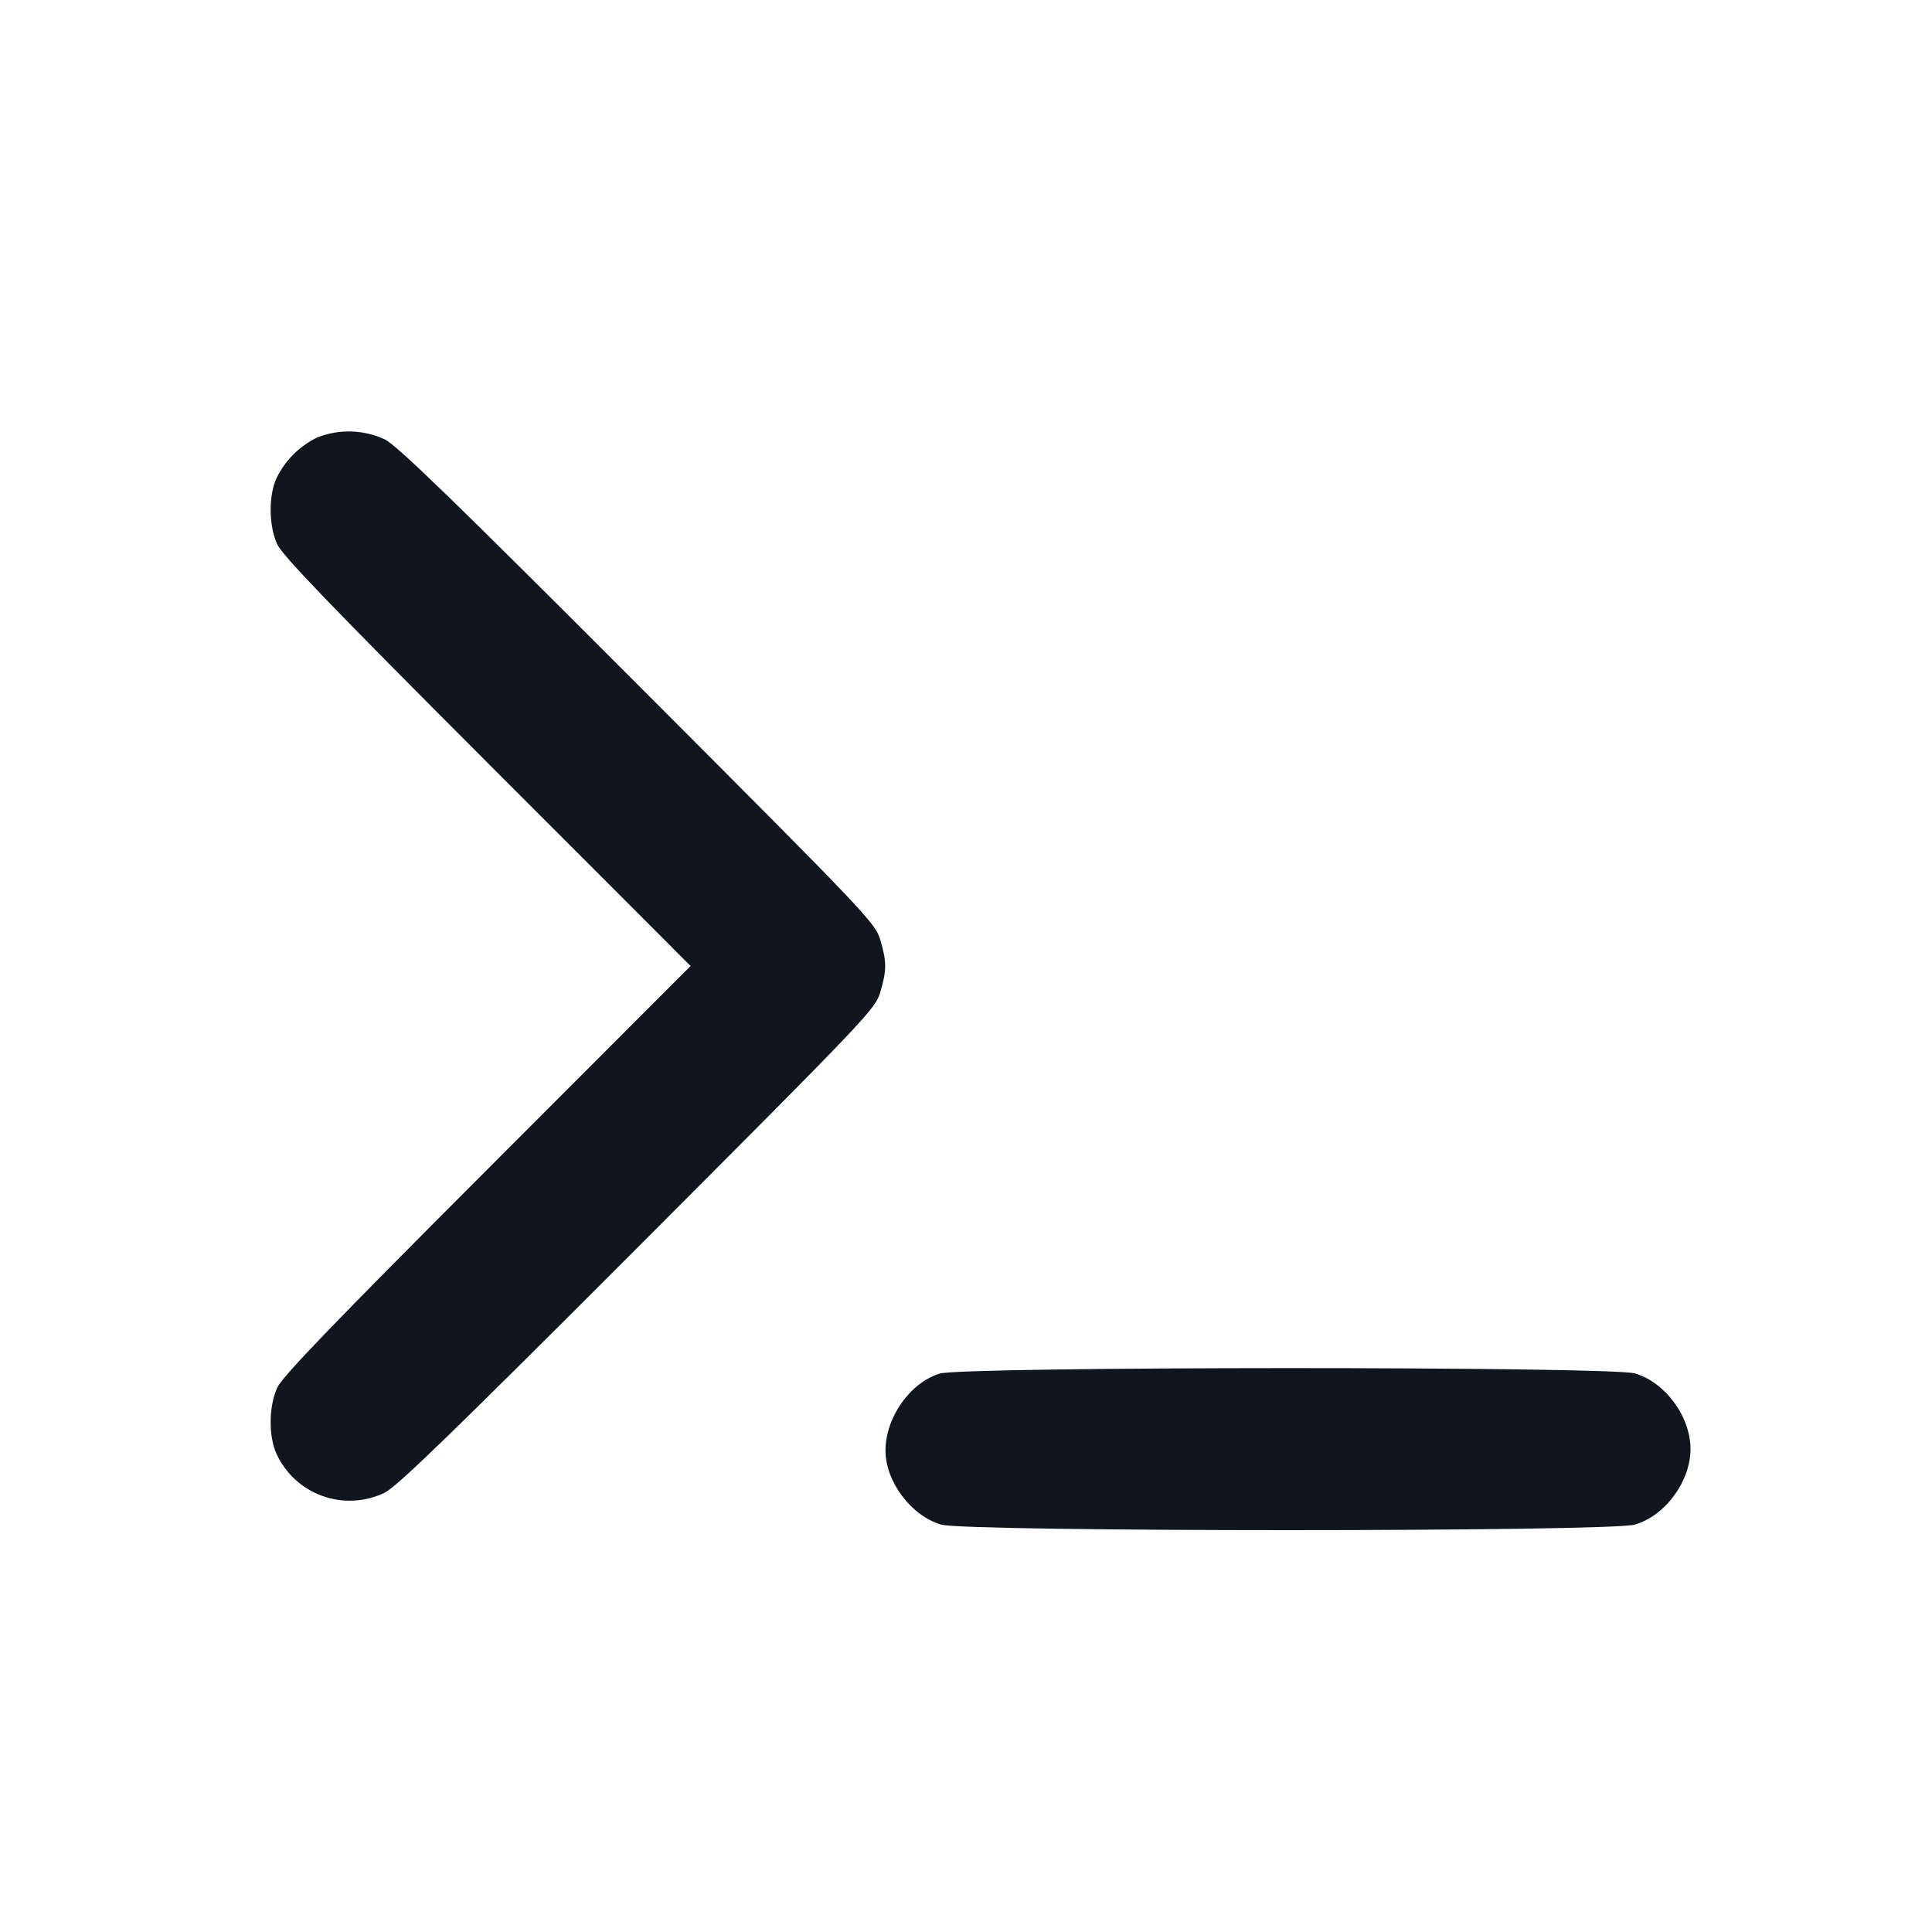
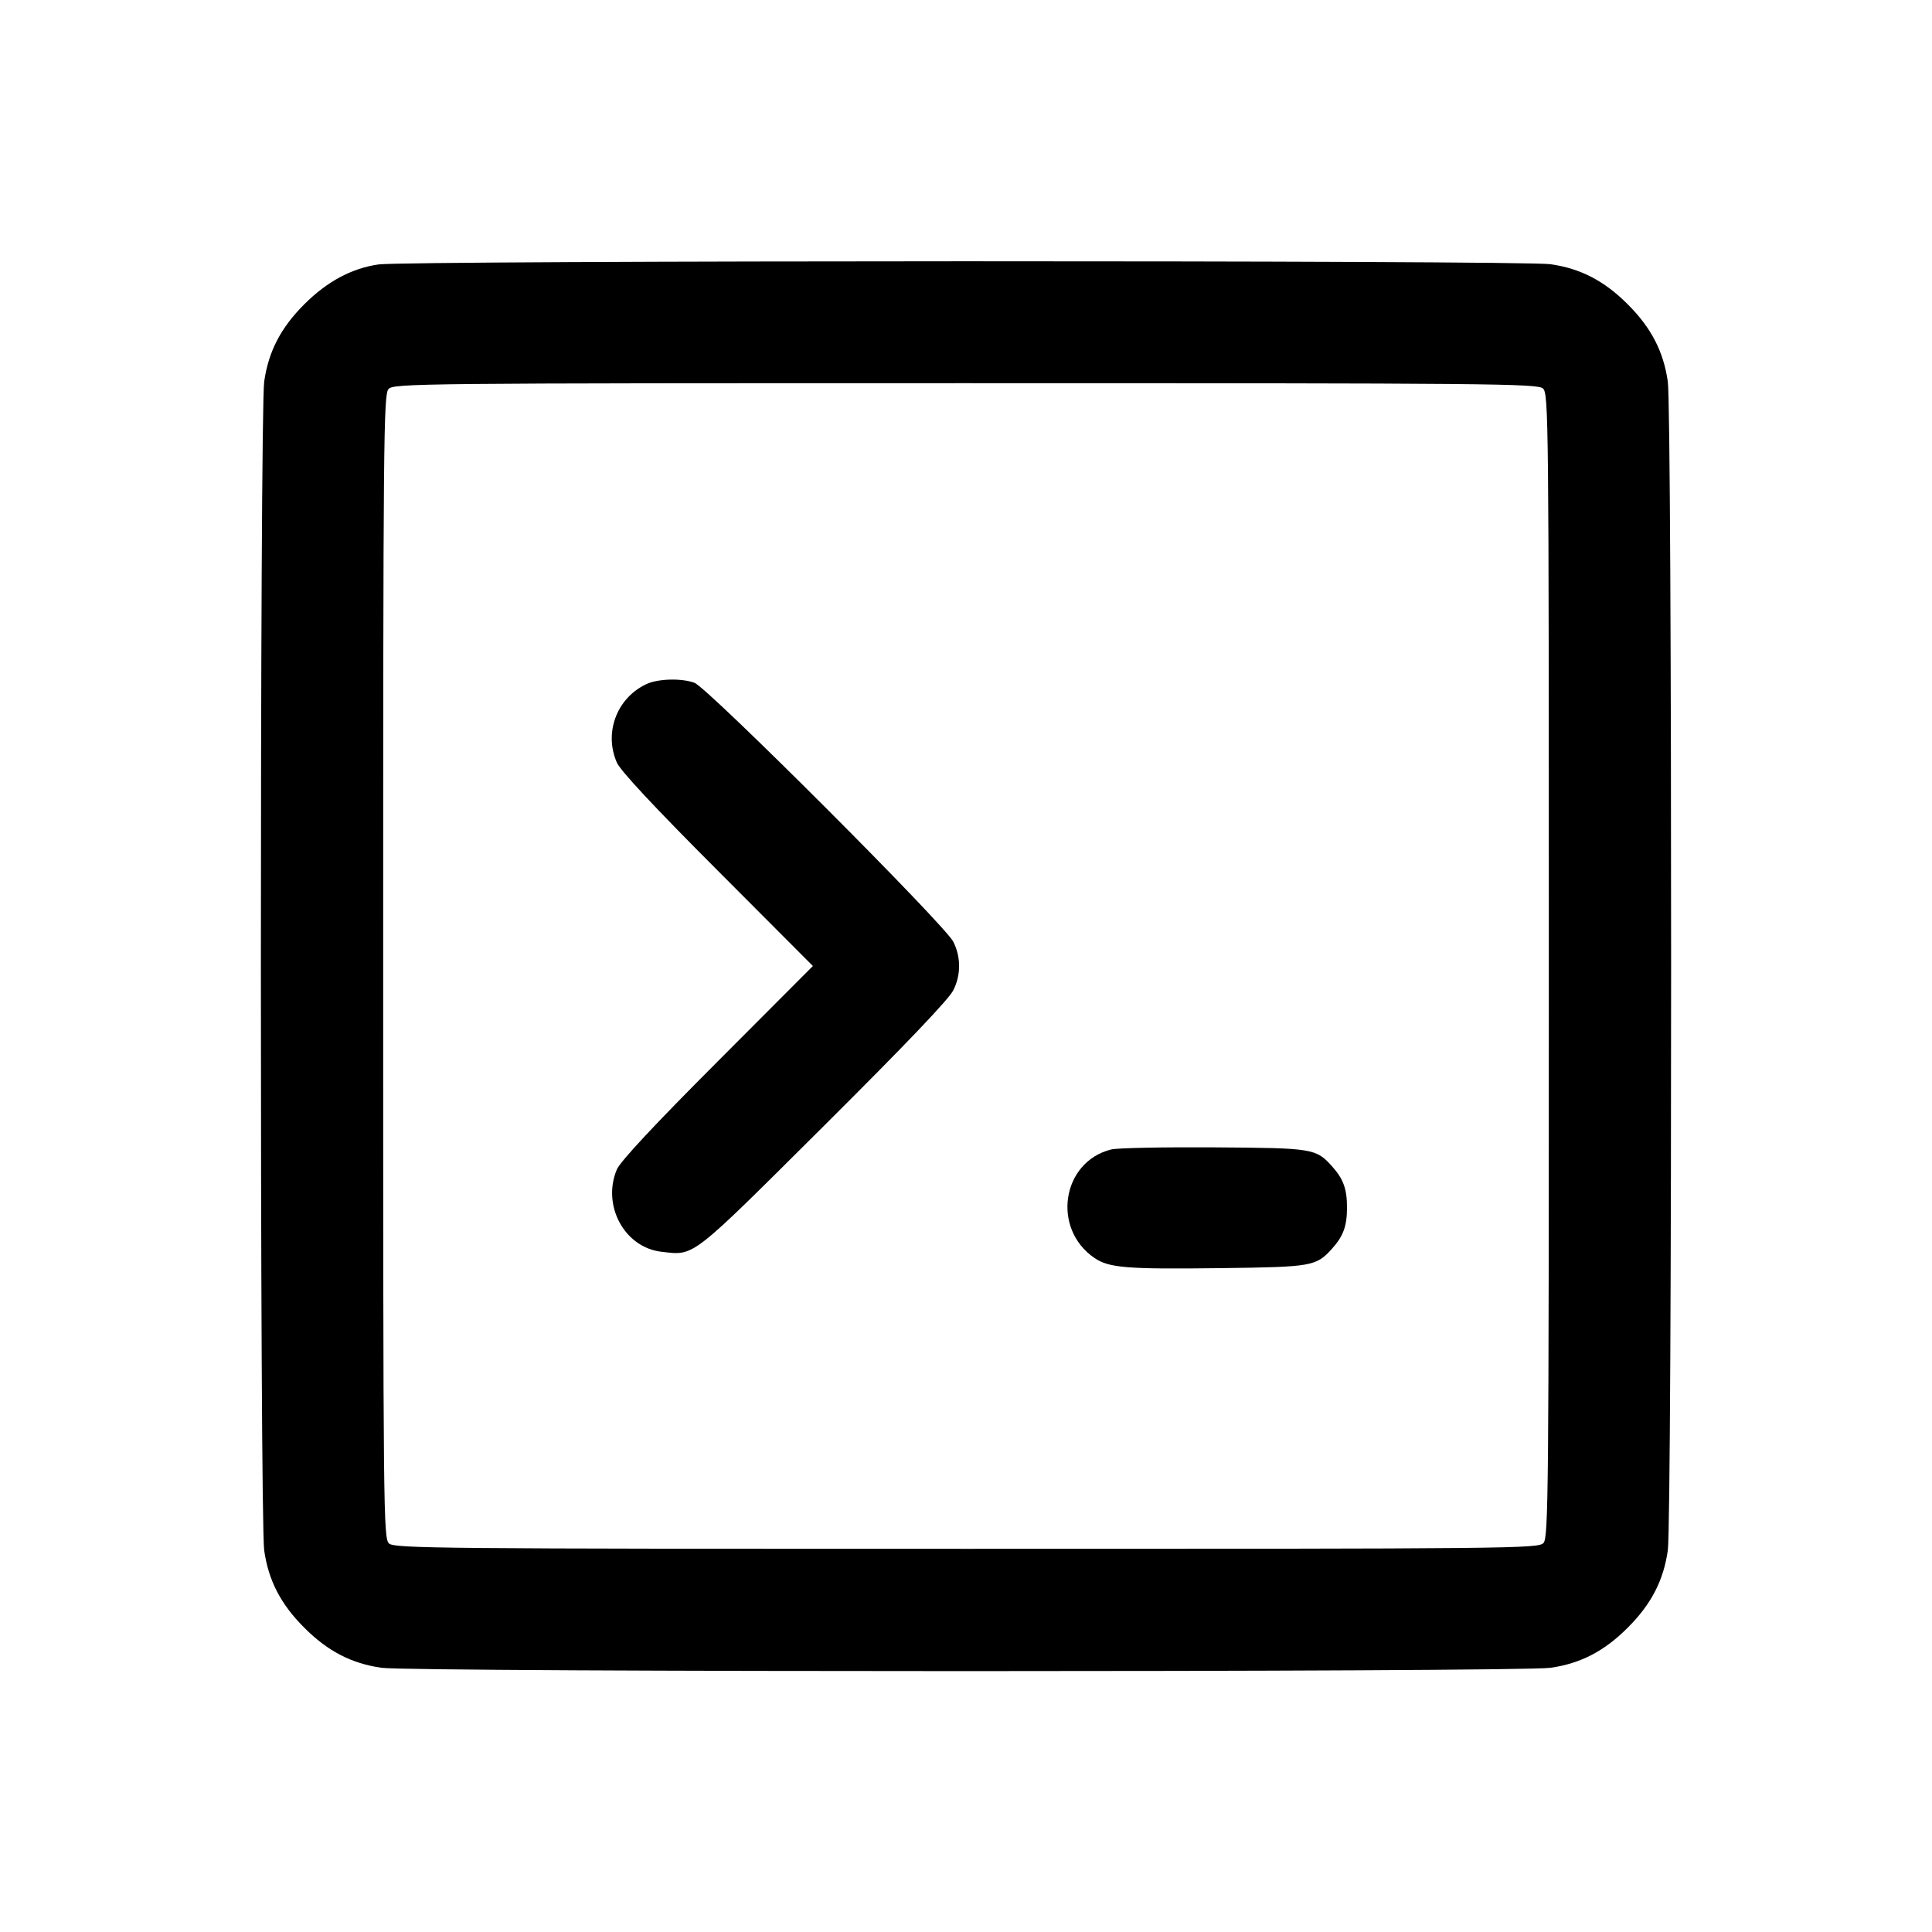
<svg xmlns="http://www.w3.org/2000/svg" width="24" height="24" viewBox="0 0 24 24" fill="none">
-   <path d="M3.939 5.435a1.099 1.099 0 0 0-.504.504c-.1.22-.097.589.008.821.062.138.671.771 2.608 2.71L8.579 12l-2.528 2.53c-1.937 1.939-2.546 2.572-2.608 2.71-.105.232-.108.601-.008.821a1 1 0 0 0 1.347.48c.152-.076.878-.78 3.144-3.05 2.857-2.861 2.949-2.958 3.01-3.168.08-.272.08-.374 0-.646-.061-.21-.153-.307-3.01-3.168-2.266-2.27-2.992-2.974-3.144-3.05a1.066 1.066 0 0 0-.843-.024m7.734 11.628c-.369.114-.673.546-.673.957 0 .385.318.809.69.919.308.092 8.312.092 8.62 0 .378-.112.69-.537.69-.939 0-.402-.312-.827-.69-.939-.299-.089-8.348-.087-8.637.002" fill="#10161F" fill-rule="evenodd" />
+   <path d="M4.701 3.285c-.333.048-.64.213-.921.495-.292.291-.445.587-.498.96-.055.382-.055 14.138 0 14.52.053.373.206.669.498.96.291.292.587.445.96.498.382.055 14.138.055 14.52 0 .373-.053.669-.206.96-.498.292-.291.445-.587.498-.96.055-.382.055-14.138 0-14.52-.053-.373-.206-.669-.498-.96-.291-.292-.587-.445-.96-.498-.35-.05-14.214-.048-14.559.003m14.466 1.541c.07.064.073.339.073 7.167 0 6.551-.005 7.106-.066 7.174-.064.07-.339.073-7.167.073-6.551 0-7.106-.005-7.174-.066-.07-.064-.073-.339-.073-7.167 0-6.551.005-7.106.066-7.174.064-.07.339-.073 7.167-.073 6.551 0 7.106.005 7.174.066M8.02 8.503a.744.744 0 0 0-.358.968c.041.099.462.551 1.249 1.339L10.098 12l-1.187 1.19c-.787.788-1.208 1.24-1.249 1.339-.187.448.097.969.556 1.021.415.047.345.1 2.016-1.563 1.018-1.013 1.56-1.581 1.609-1.687a.667.667 0 0 0 0-.6c-.092-.198-3.049-3.156-3.216-3.218-.164-.061-.469-.051-.607.021m5.785 5.776c-.615.151-.744.984-.209 1.348.181.124.404.141 1.584.126 1.118-.014 1.169-.023 1.365-.239.142-.157.188-.283.188-.514 0-.231-.046-.357-.188-.514-.199-.22-.236-.225-1.465-.233-.627-.004-1.201.007-1.275.026" fill="currentColor" fill-rule="evenodd" />
</svg>
